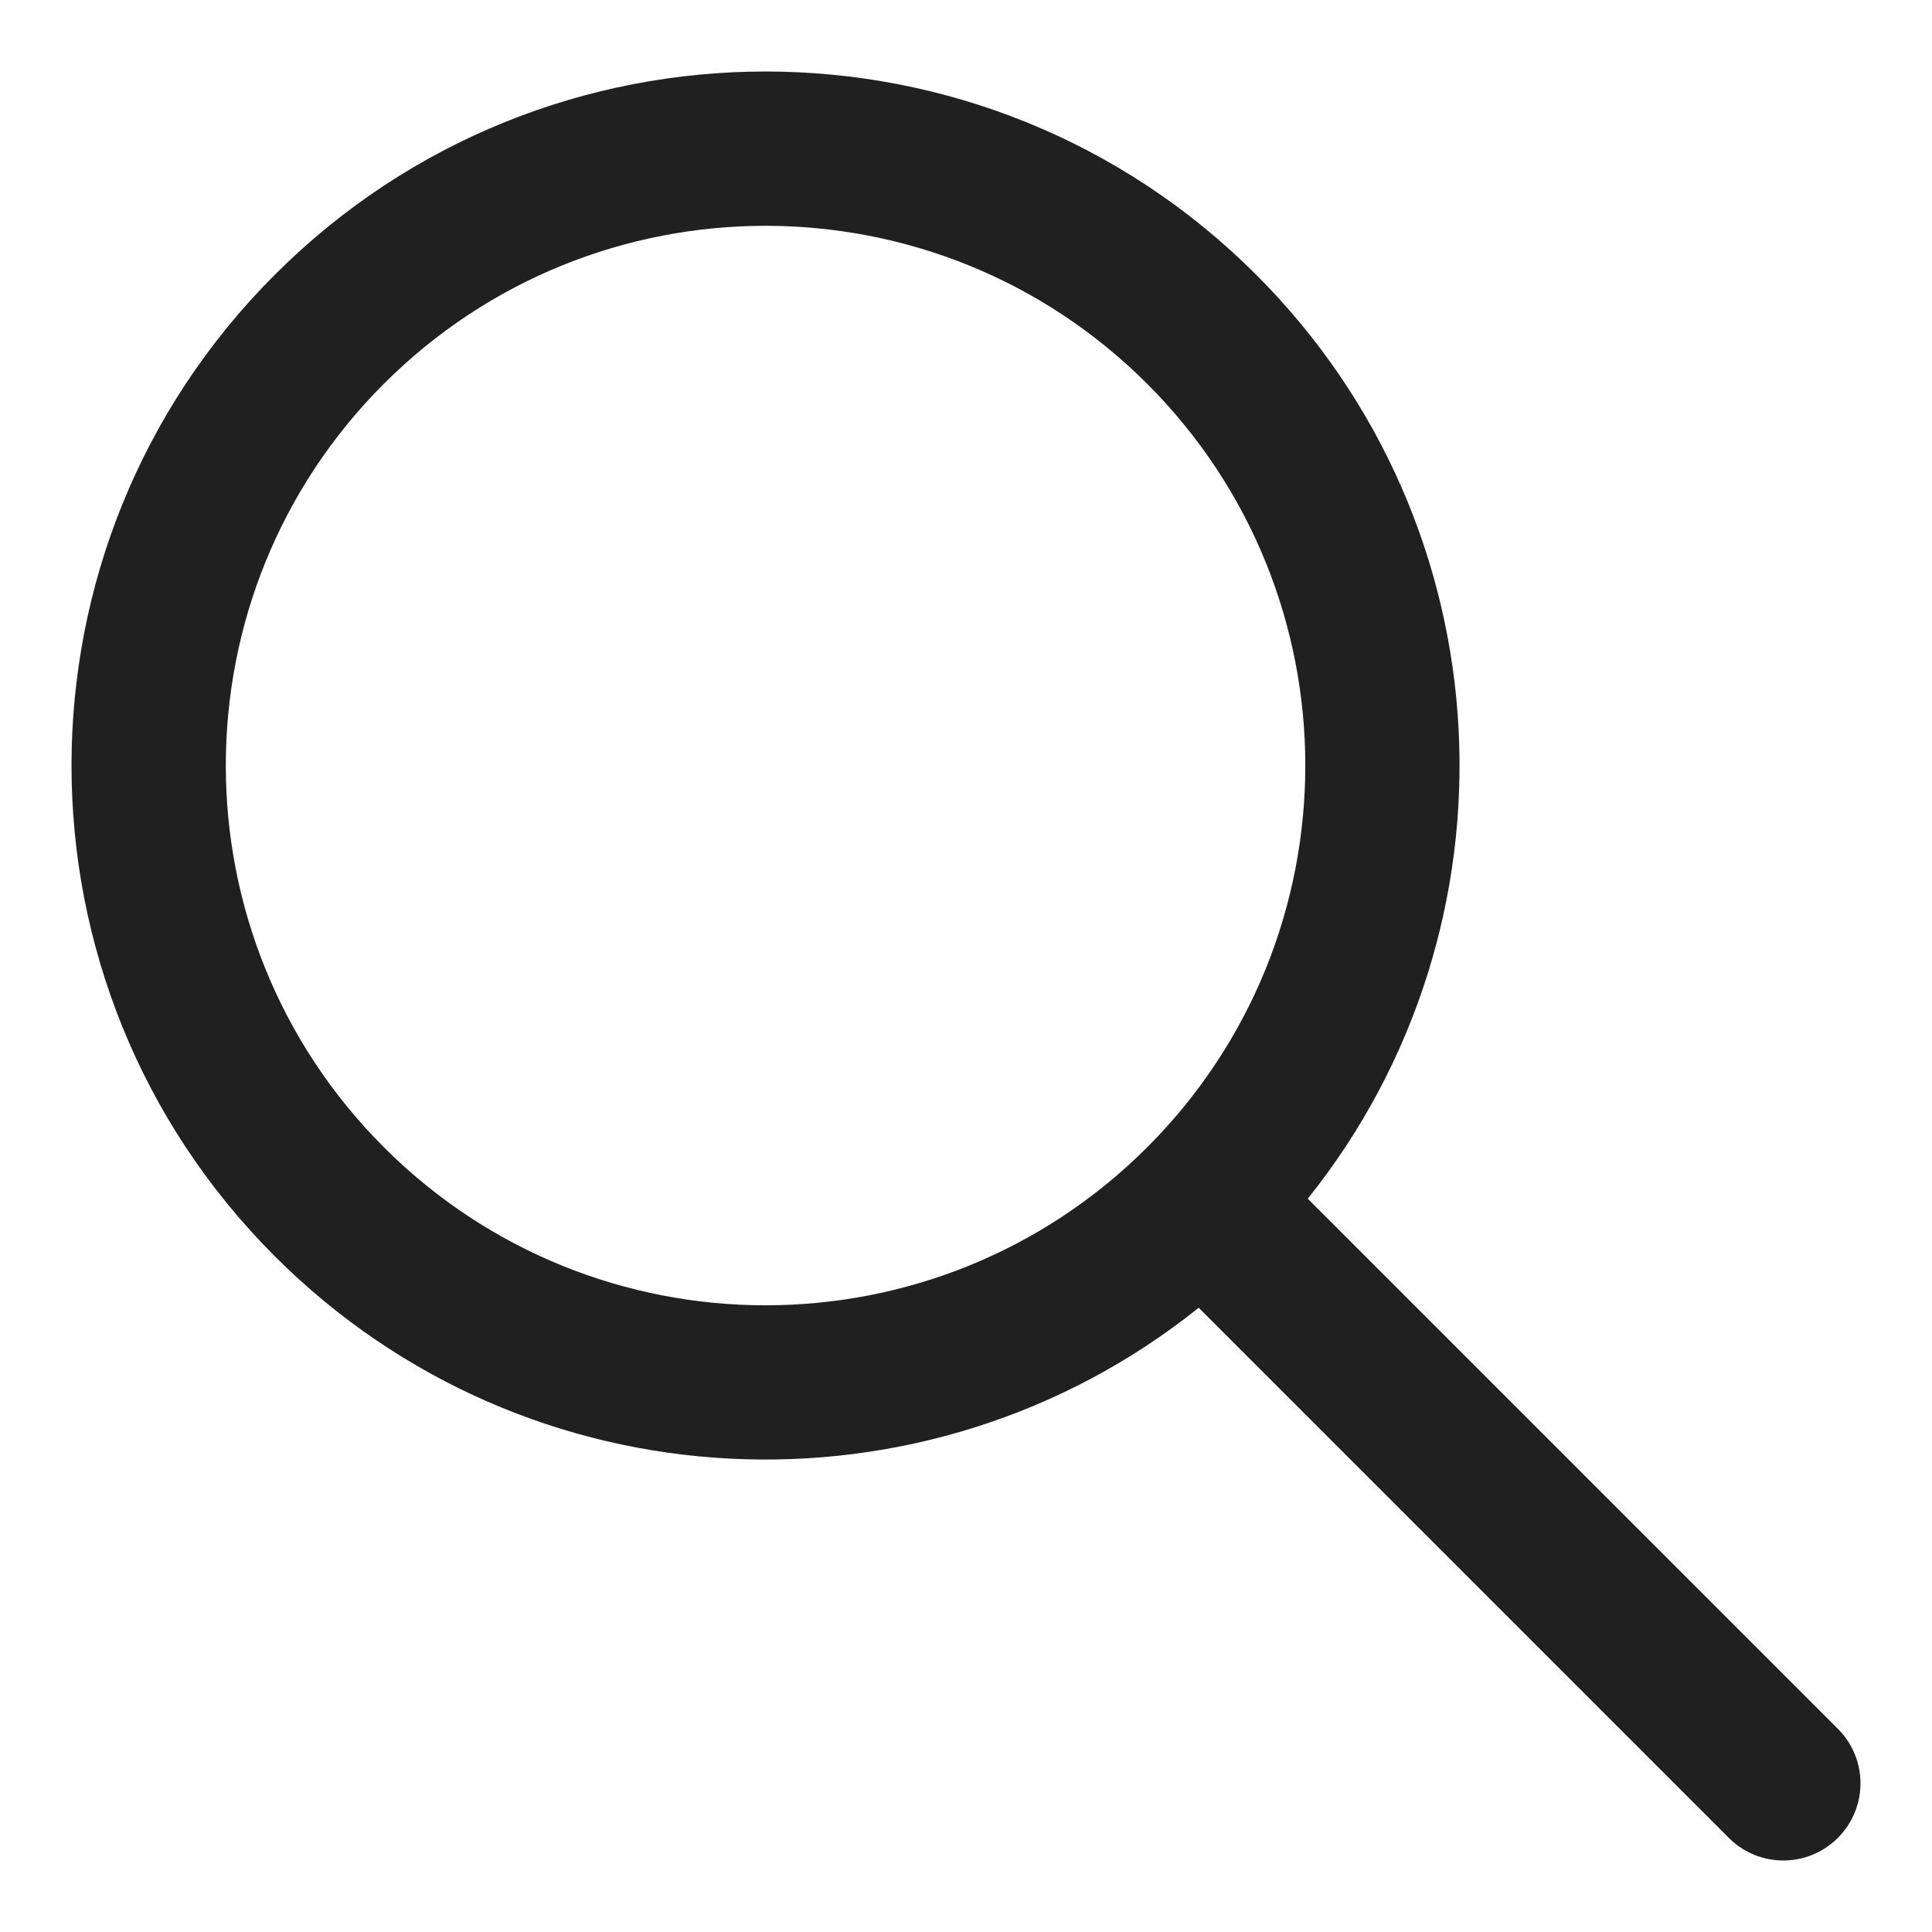
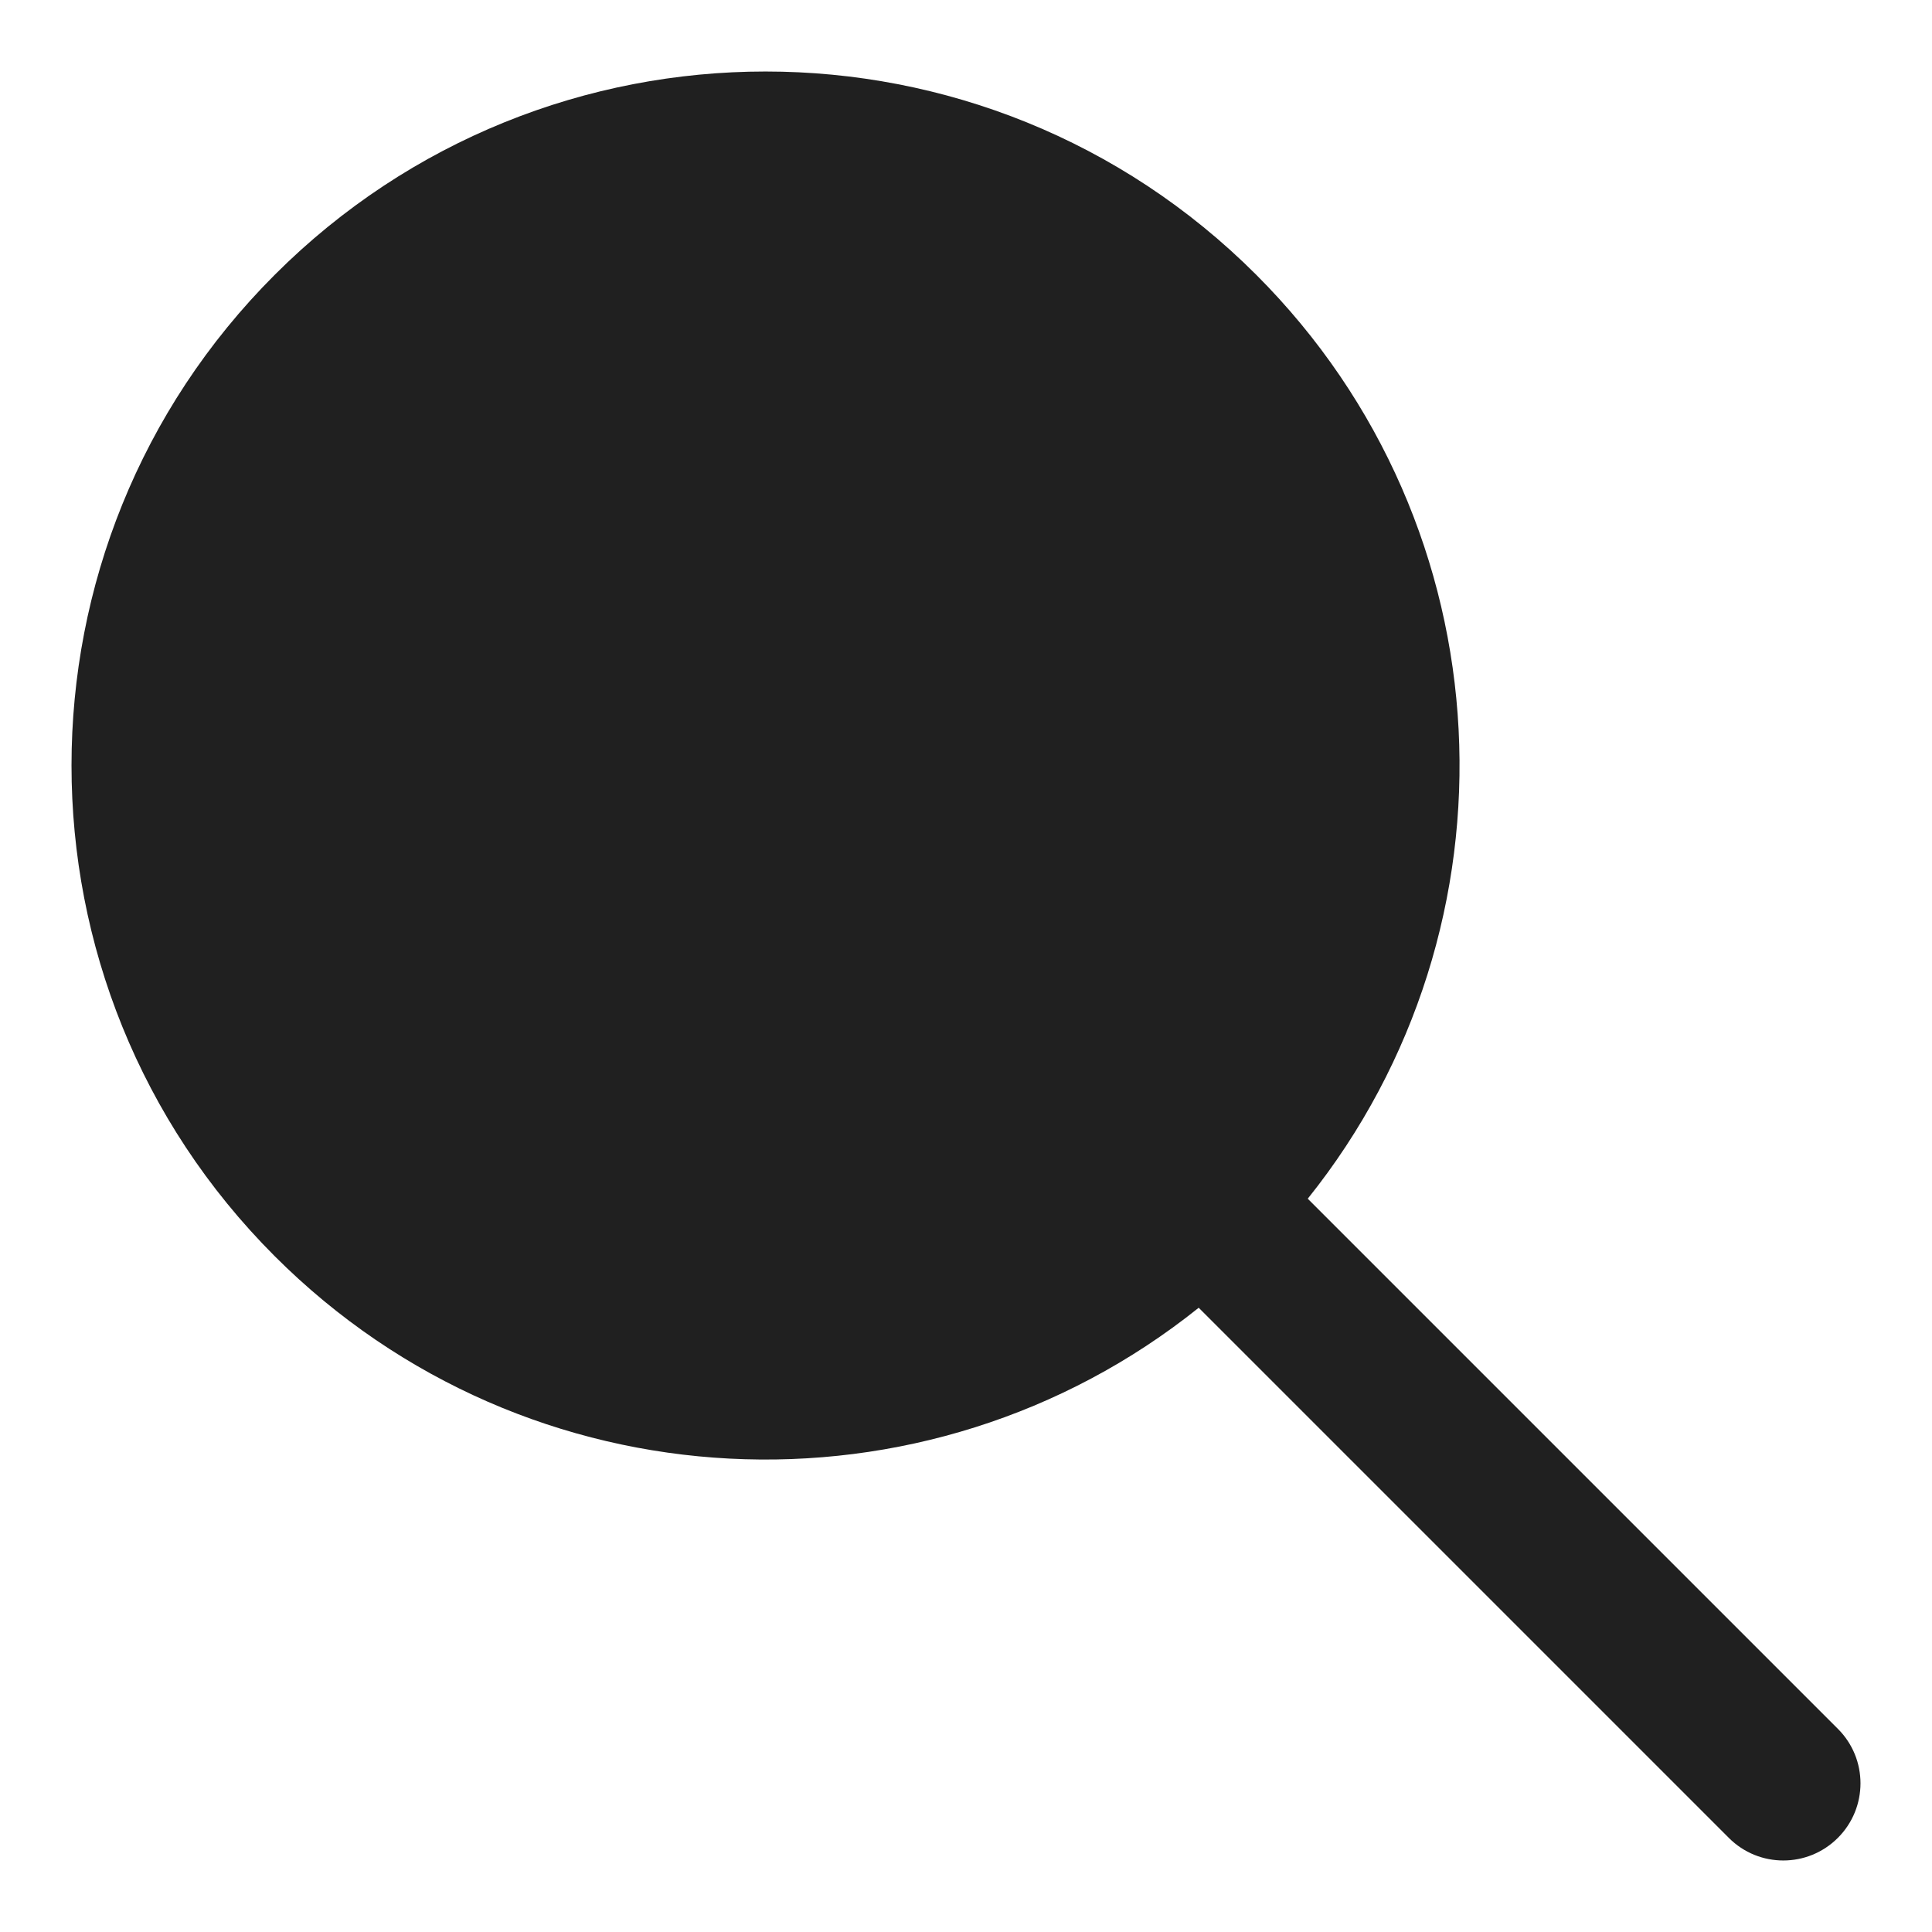
<svg xmlns="http://www.w3.org/2000/svg" width="18" height="18" viewBox="0 0 18 18" fill="none">
-   <path fill-rule="evenodd" clip-rule="evenodd" d="M11.168 12.184C8.63 14.218 4.914 14.058 2.56 11.704C0.035 9.179 0.035 5.085 2.56 2.56C5.085 0.035 9.179 0.035 11.704 2.56C14.058 4.914 14.218 8.63 12.184 11.168L17.123 16.107C17.404 16.387 17.404 16.842 17.123 17.123C16.842 17.404 16.387 17.404 16.107 17.123L11.168 12.184ZM3.576 10.688C1.613 8.724 1.613 5.54 3.576 3.576C5.54 1.613 8.724 1.613 10.688 3.576C12.651 5.539 12.652 8.72 10.693 10.684C10.691 10.685 10.69 10.687 10.688 10.688C10.687 10.69 10.685 10.691 10.684 10.693C8.72 12.652 5.539 12.651 3.576 10.688Z" fill="#202020" />
+   <path fillRule="evenodd" clipRule="evenodd" d="M11.168 12.184C8.63 14.218 4.914 14.058 2.56 11.704C0.035 9.179 0.035 5.085 2.56 2.56C5.085 0.035 9.179 0.035 11.704 2.56C14.058 4.914 14.218 8.63 12.184 11.168L17.123 16.107C17.404 16.387 17.404 16.842 17.123 17.123C16.842 17.404 16.387 17.404 16.107 17.123L11.168 12.184ZM3.576 10.688C1.613 8.724 1.613 5.54 3.576 3.576C5.54 1.613 8.724 1.613 10.688 3.576C12.651 5.539 12.652 8.72 10.693 10.684C10.691 10.685 10.69 10.687 10.688 10.688C10.687 10.69 10.685 10.691 10.684 10.693C8.72 12.652 5.539 12.651 3.576 10.688Z" fill="#202020" />
</svg>
